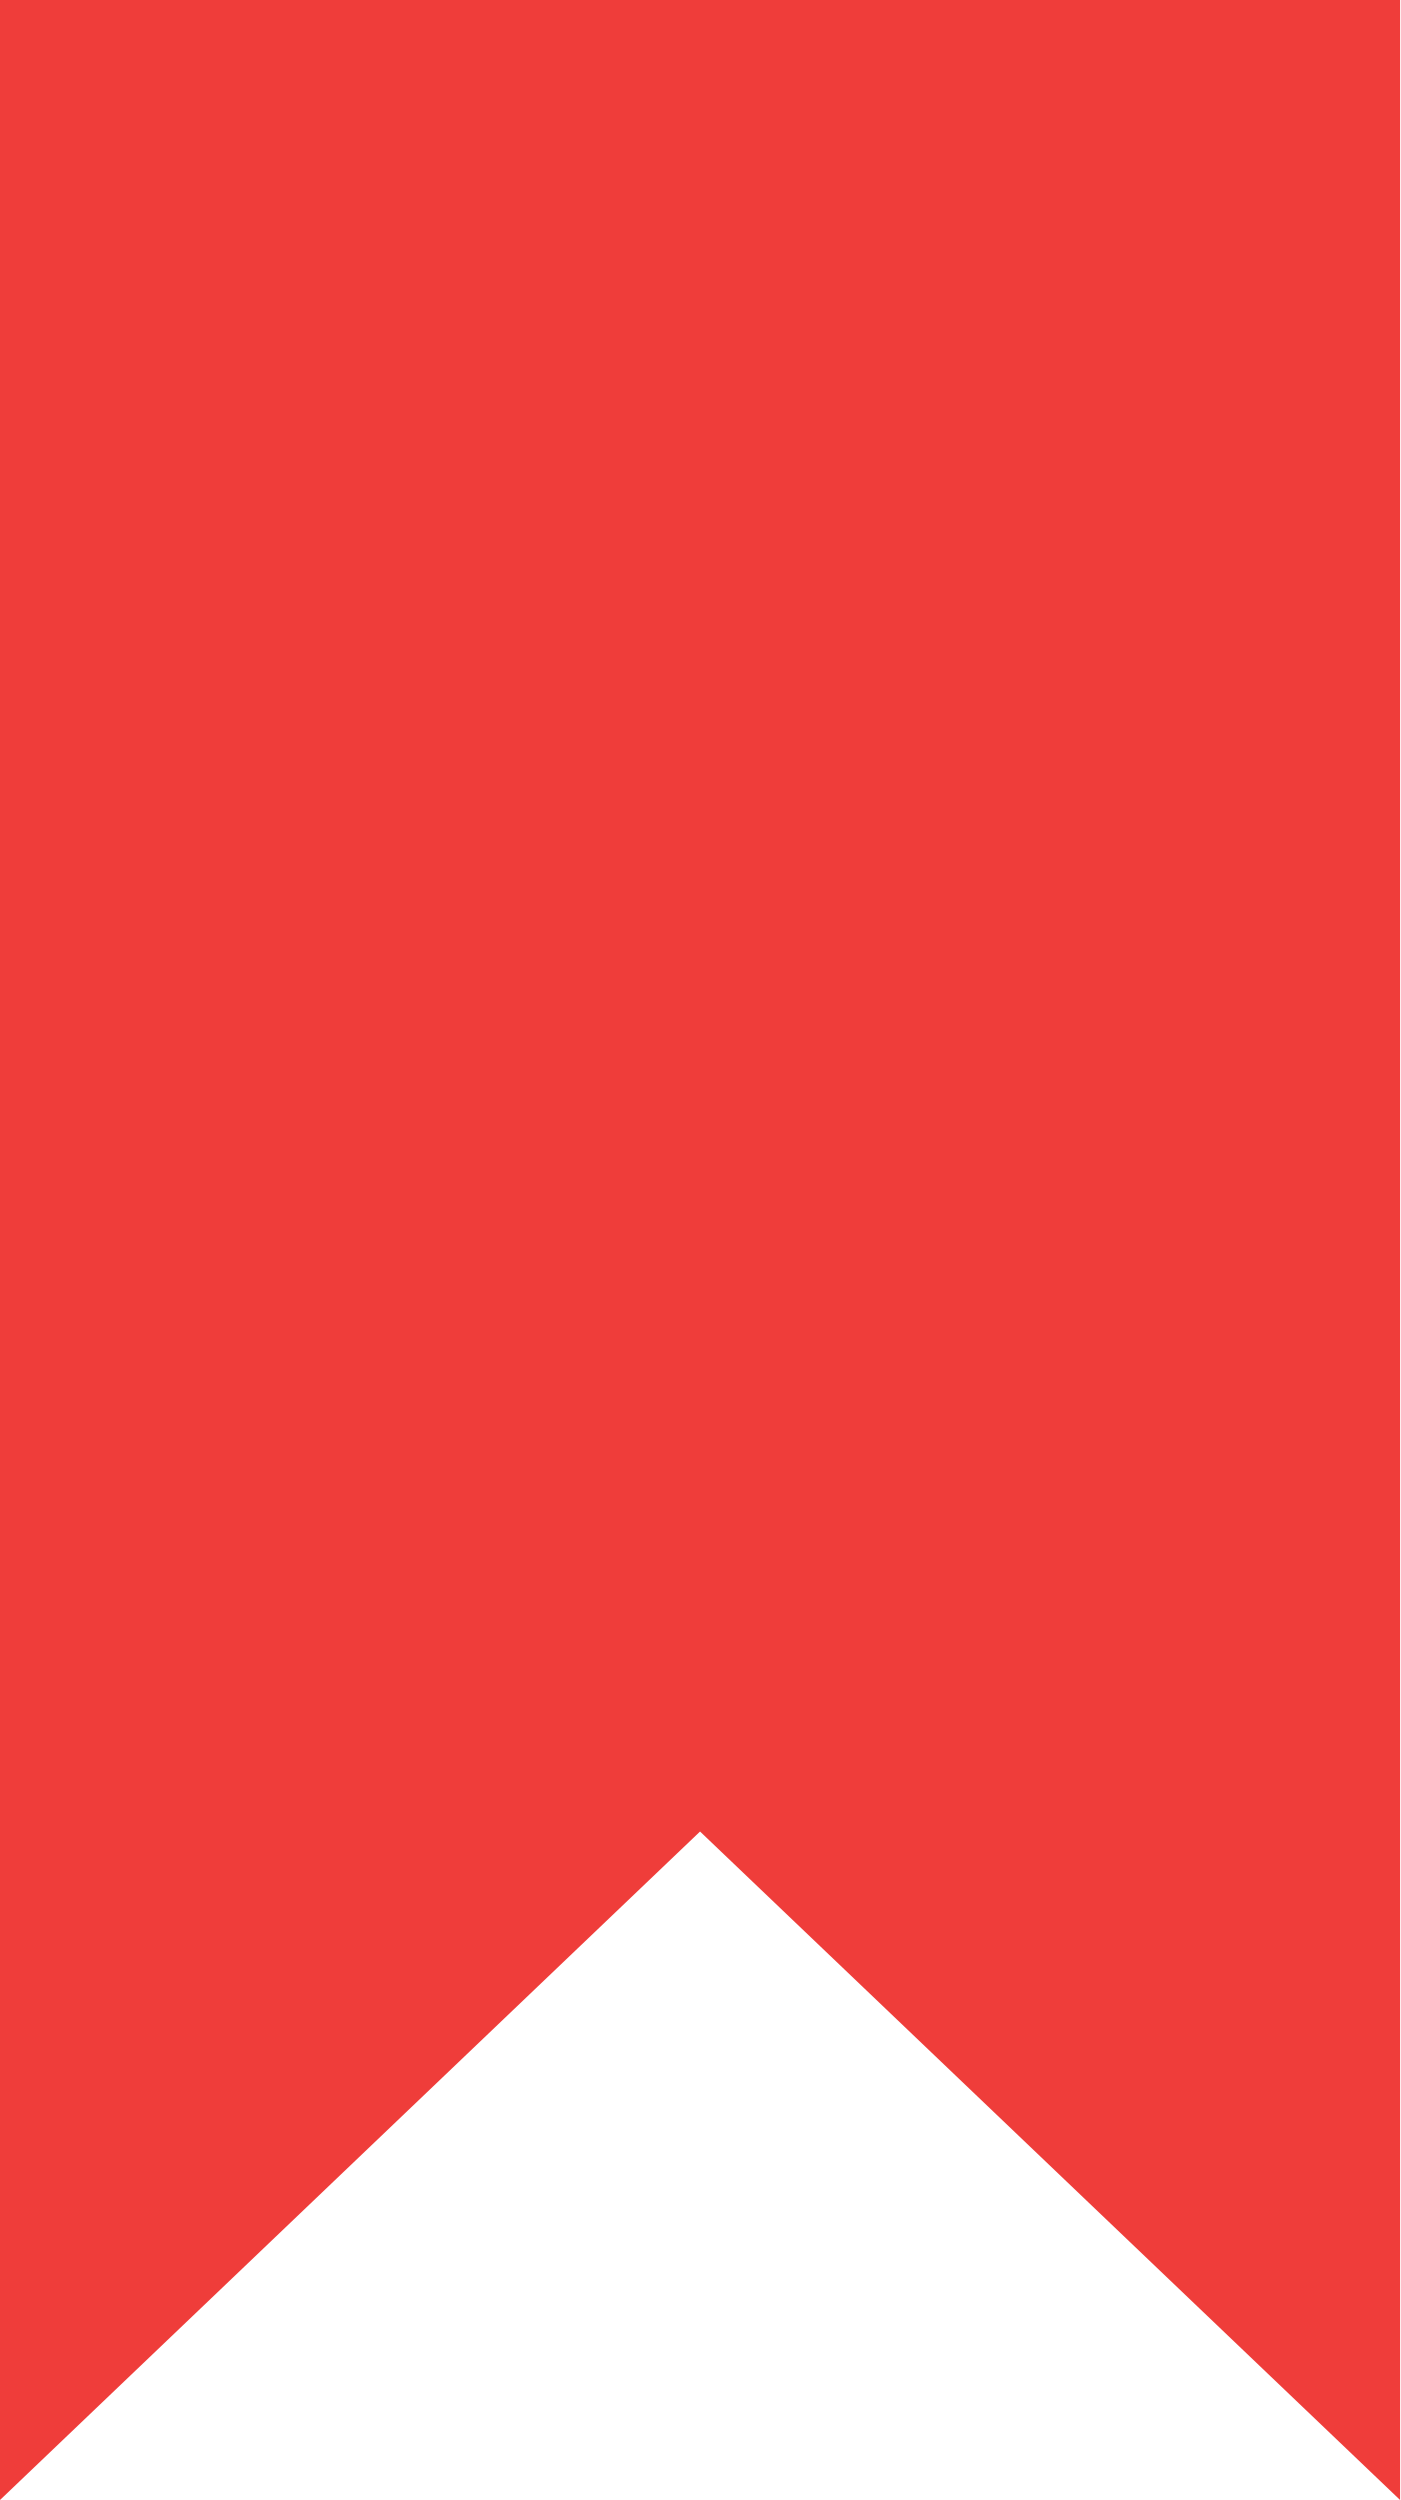
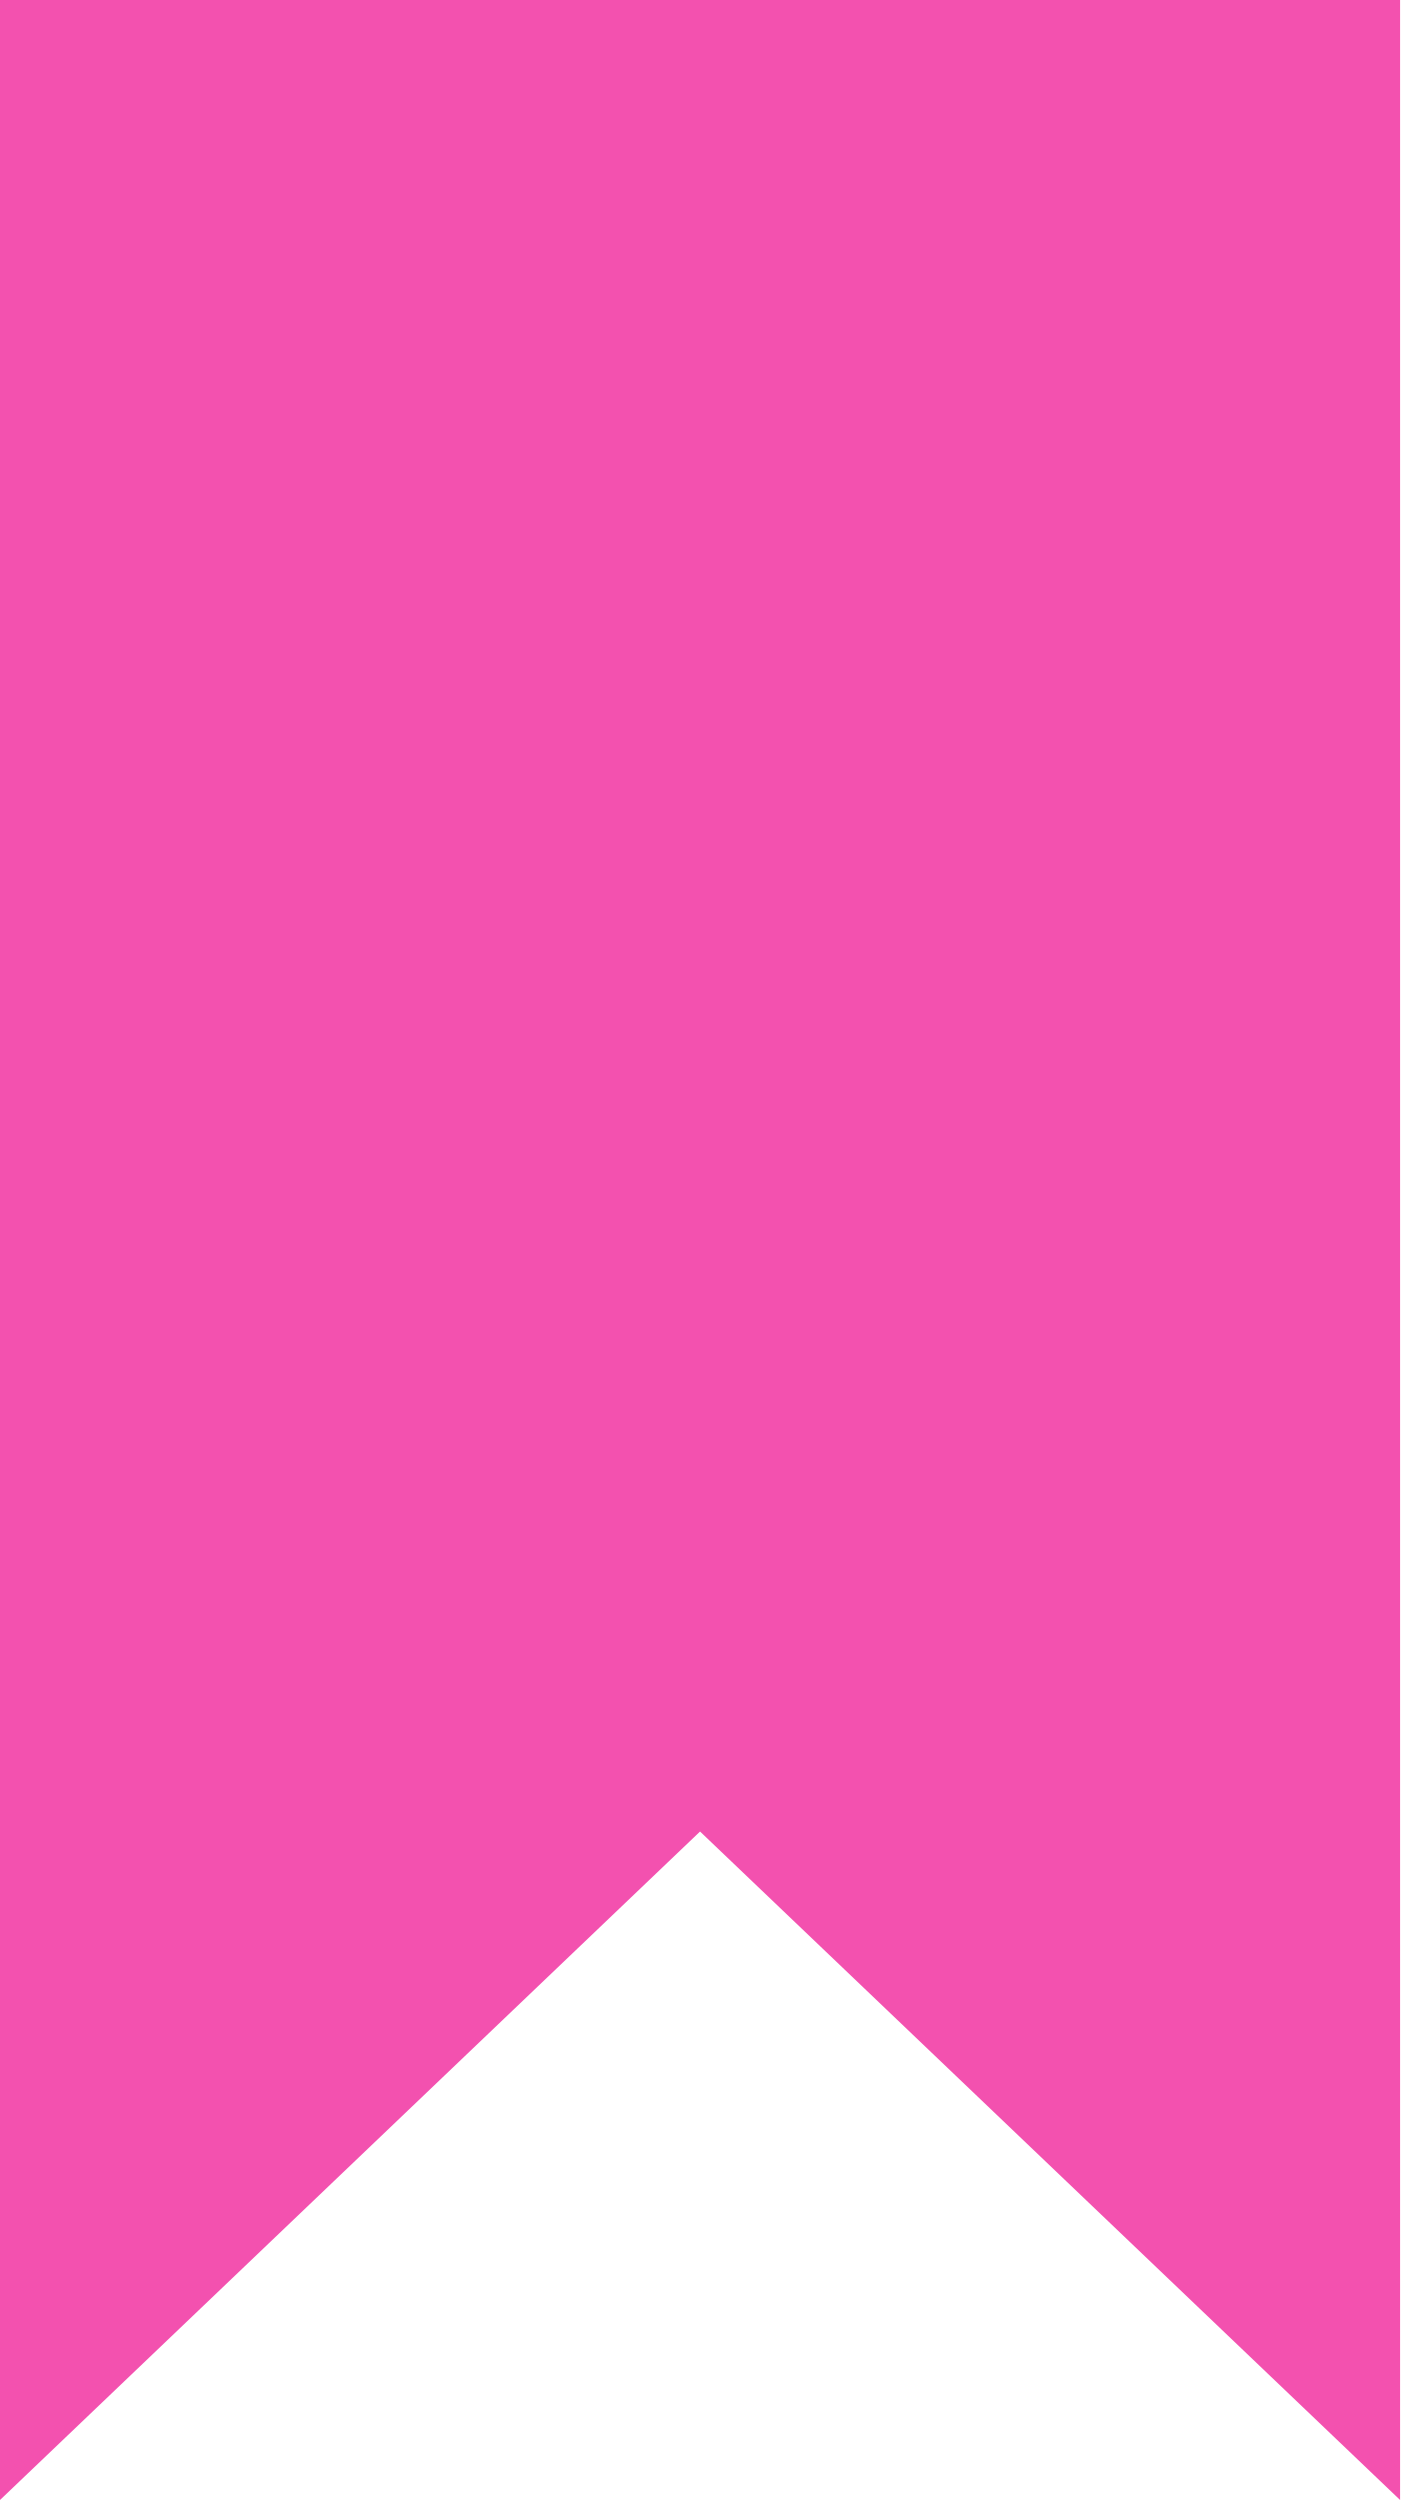
<svg xmlns="http://www.w3.org/2000/svg" id="b1a5d8be-7f3c-4c5e-9d6b-7a5c47e677f1" data-name="Layer 1" viewBox="0 0 53.22 95.03">
  <defs>
-     <style>.adf8730a-2855-4c25-90f0-8b09f24df401{fill:#ef3d3a;}</style>
+     <style>.adf8730a-2855-4c25-90f0-8b09f24df401{fill:#f351af;}</style>
  </defs>
  <polygon class="adf8730a-2855-4c25-90f0-8b09f24df401" points="0 0 0 68.26 0 68.26 0 95.03 26.61 69.62 53.22 95.03 53.22 68.26 53.22 68.26 53.22 0 0 0" />
</svg>
